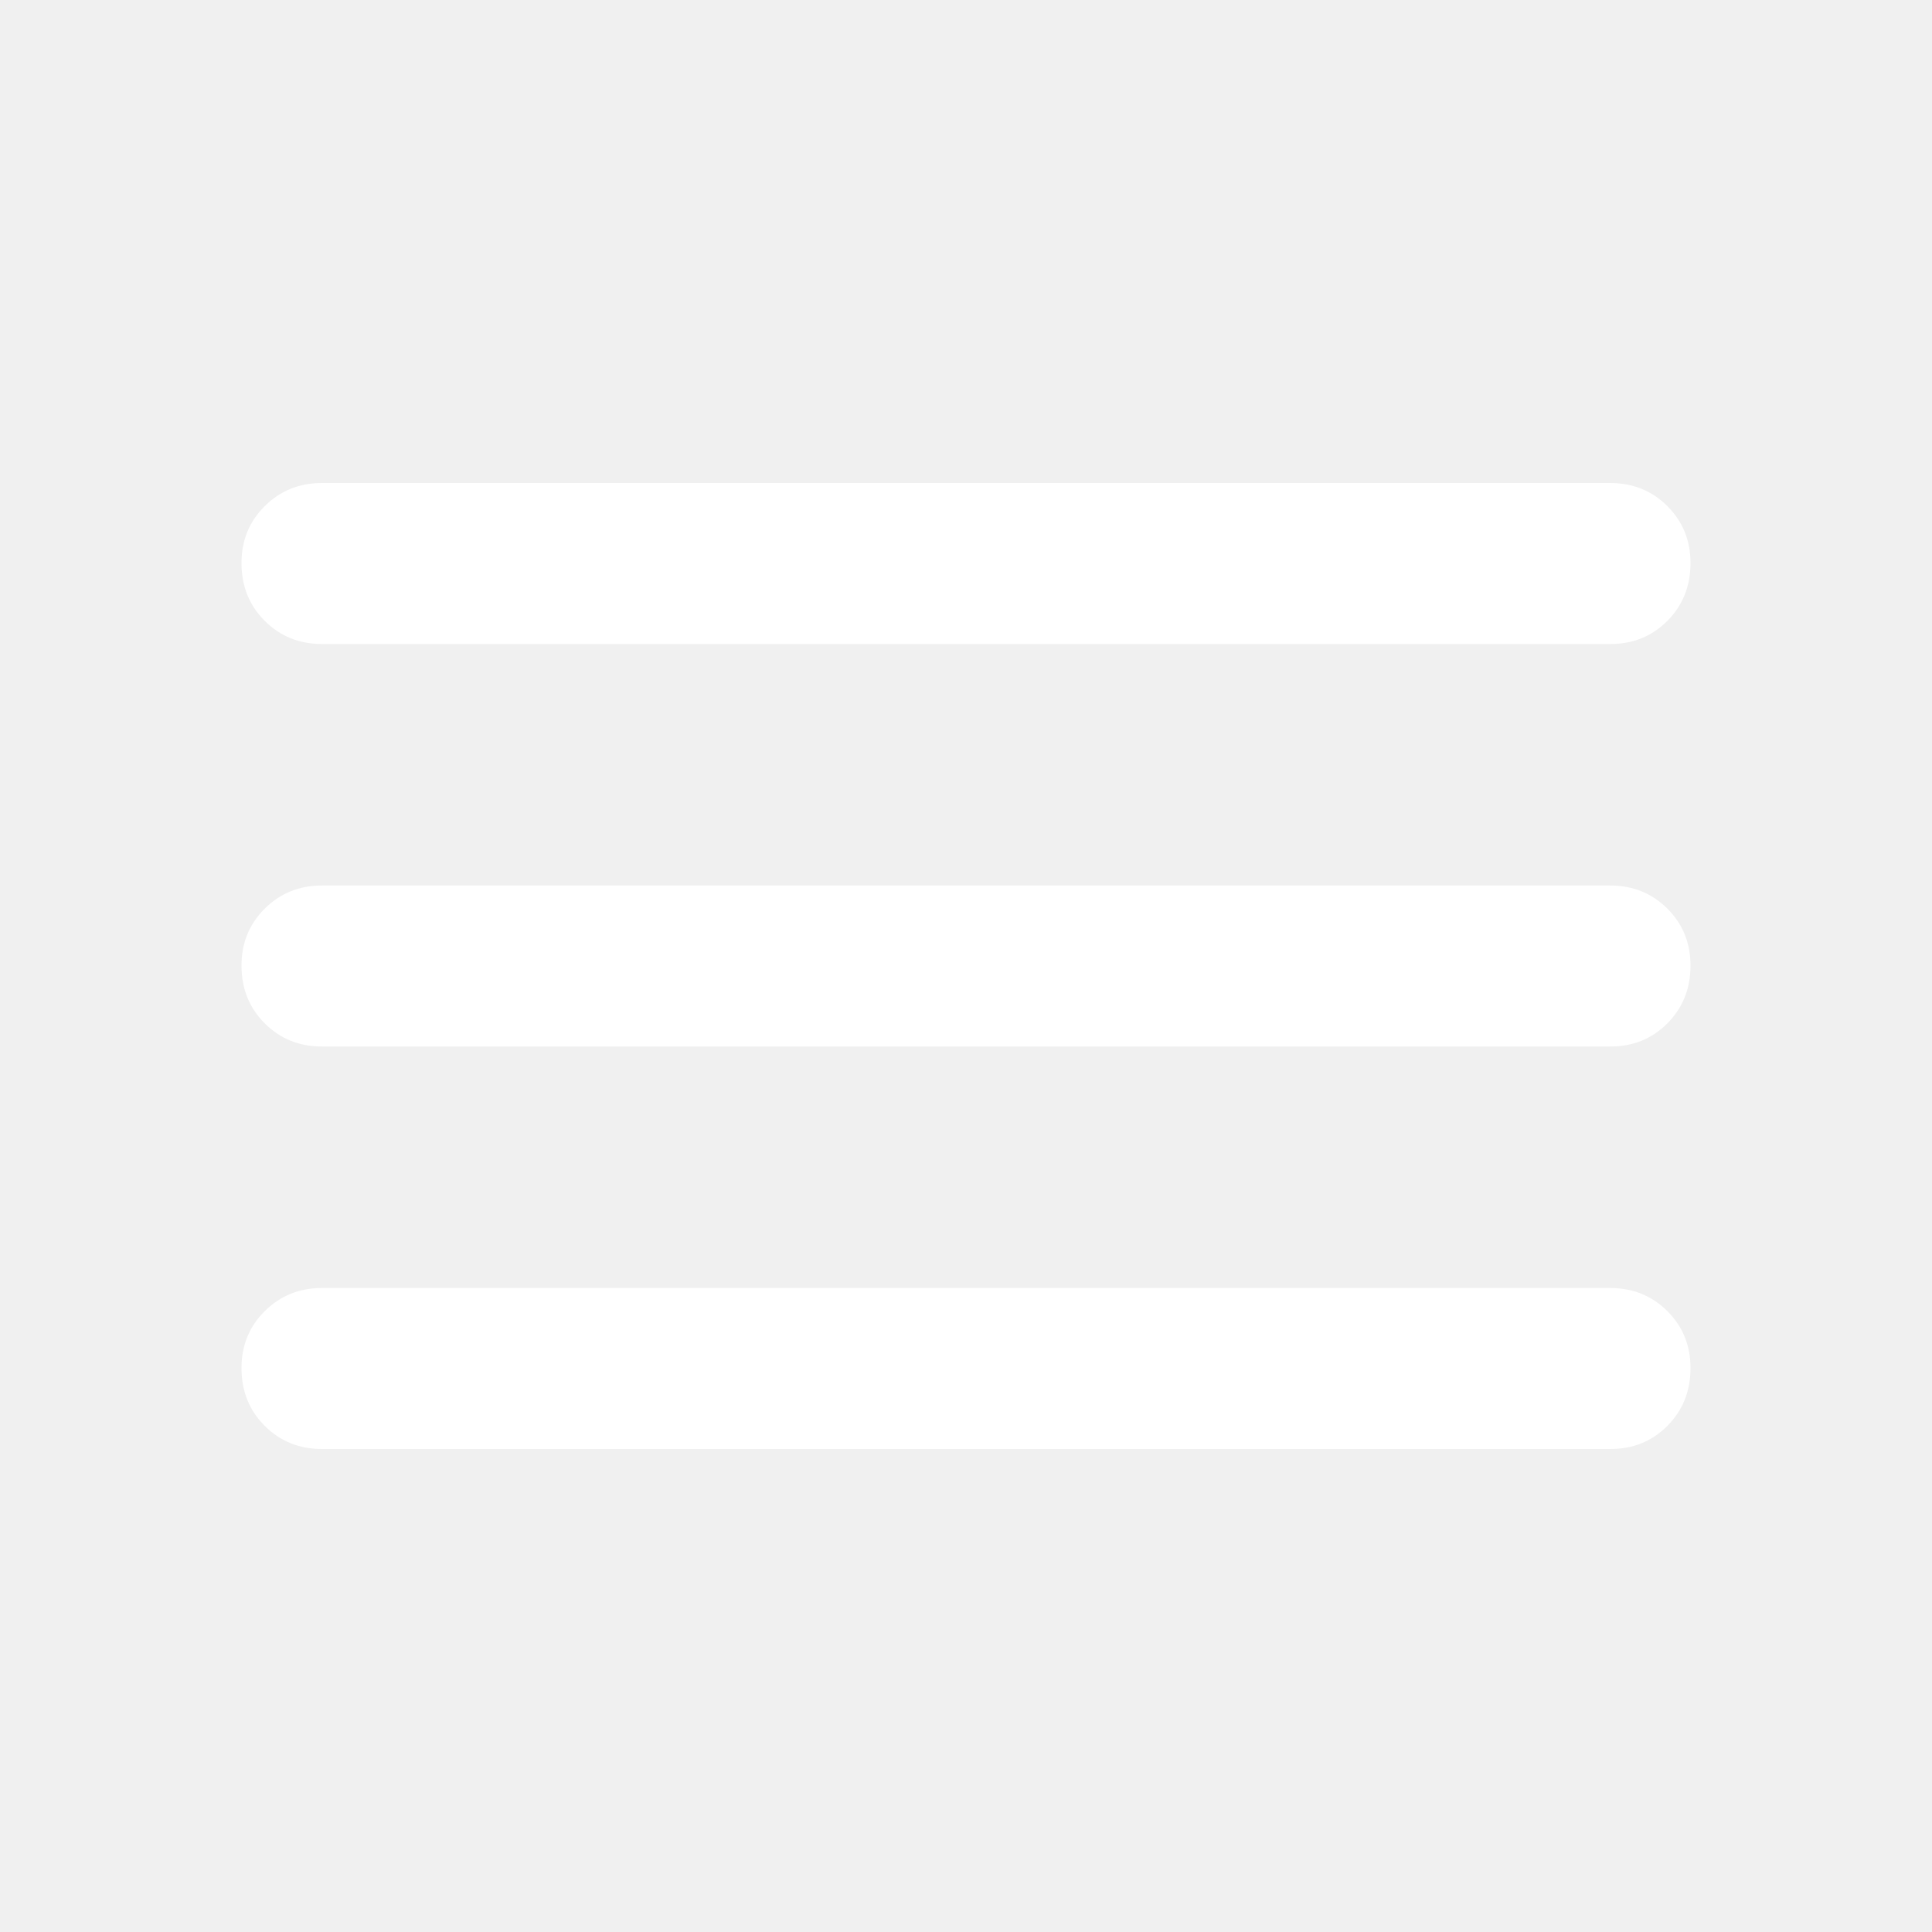
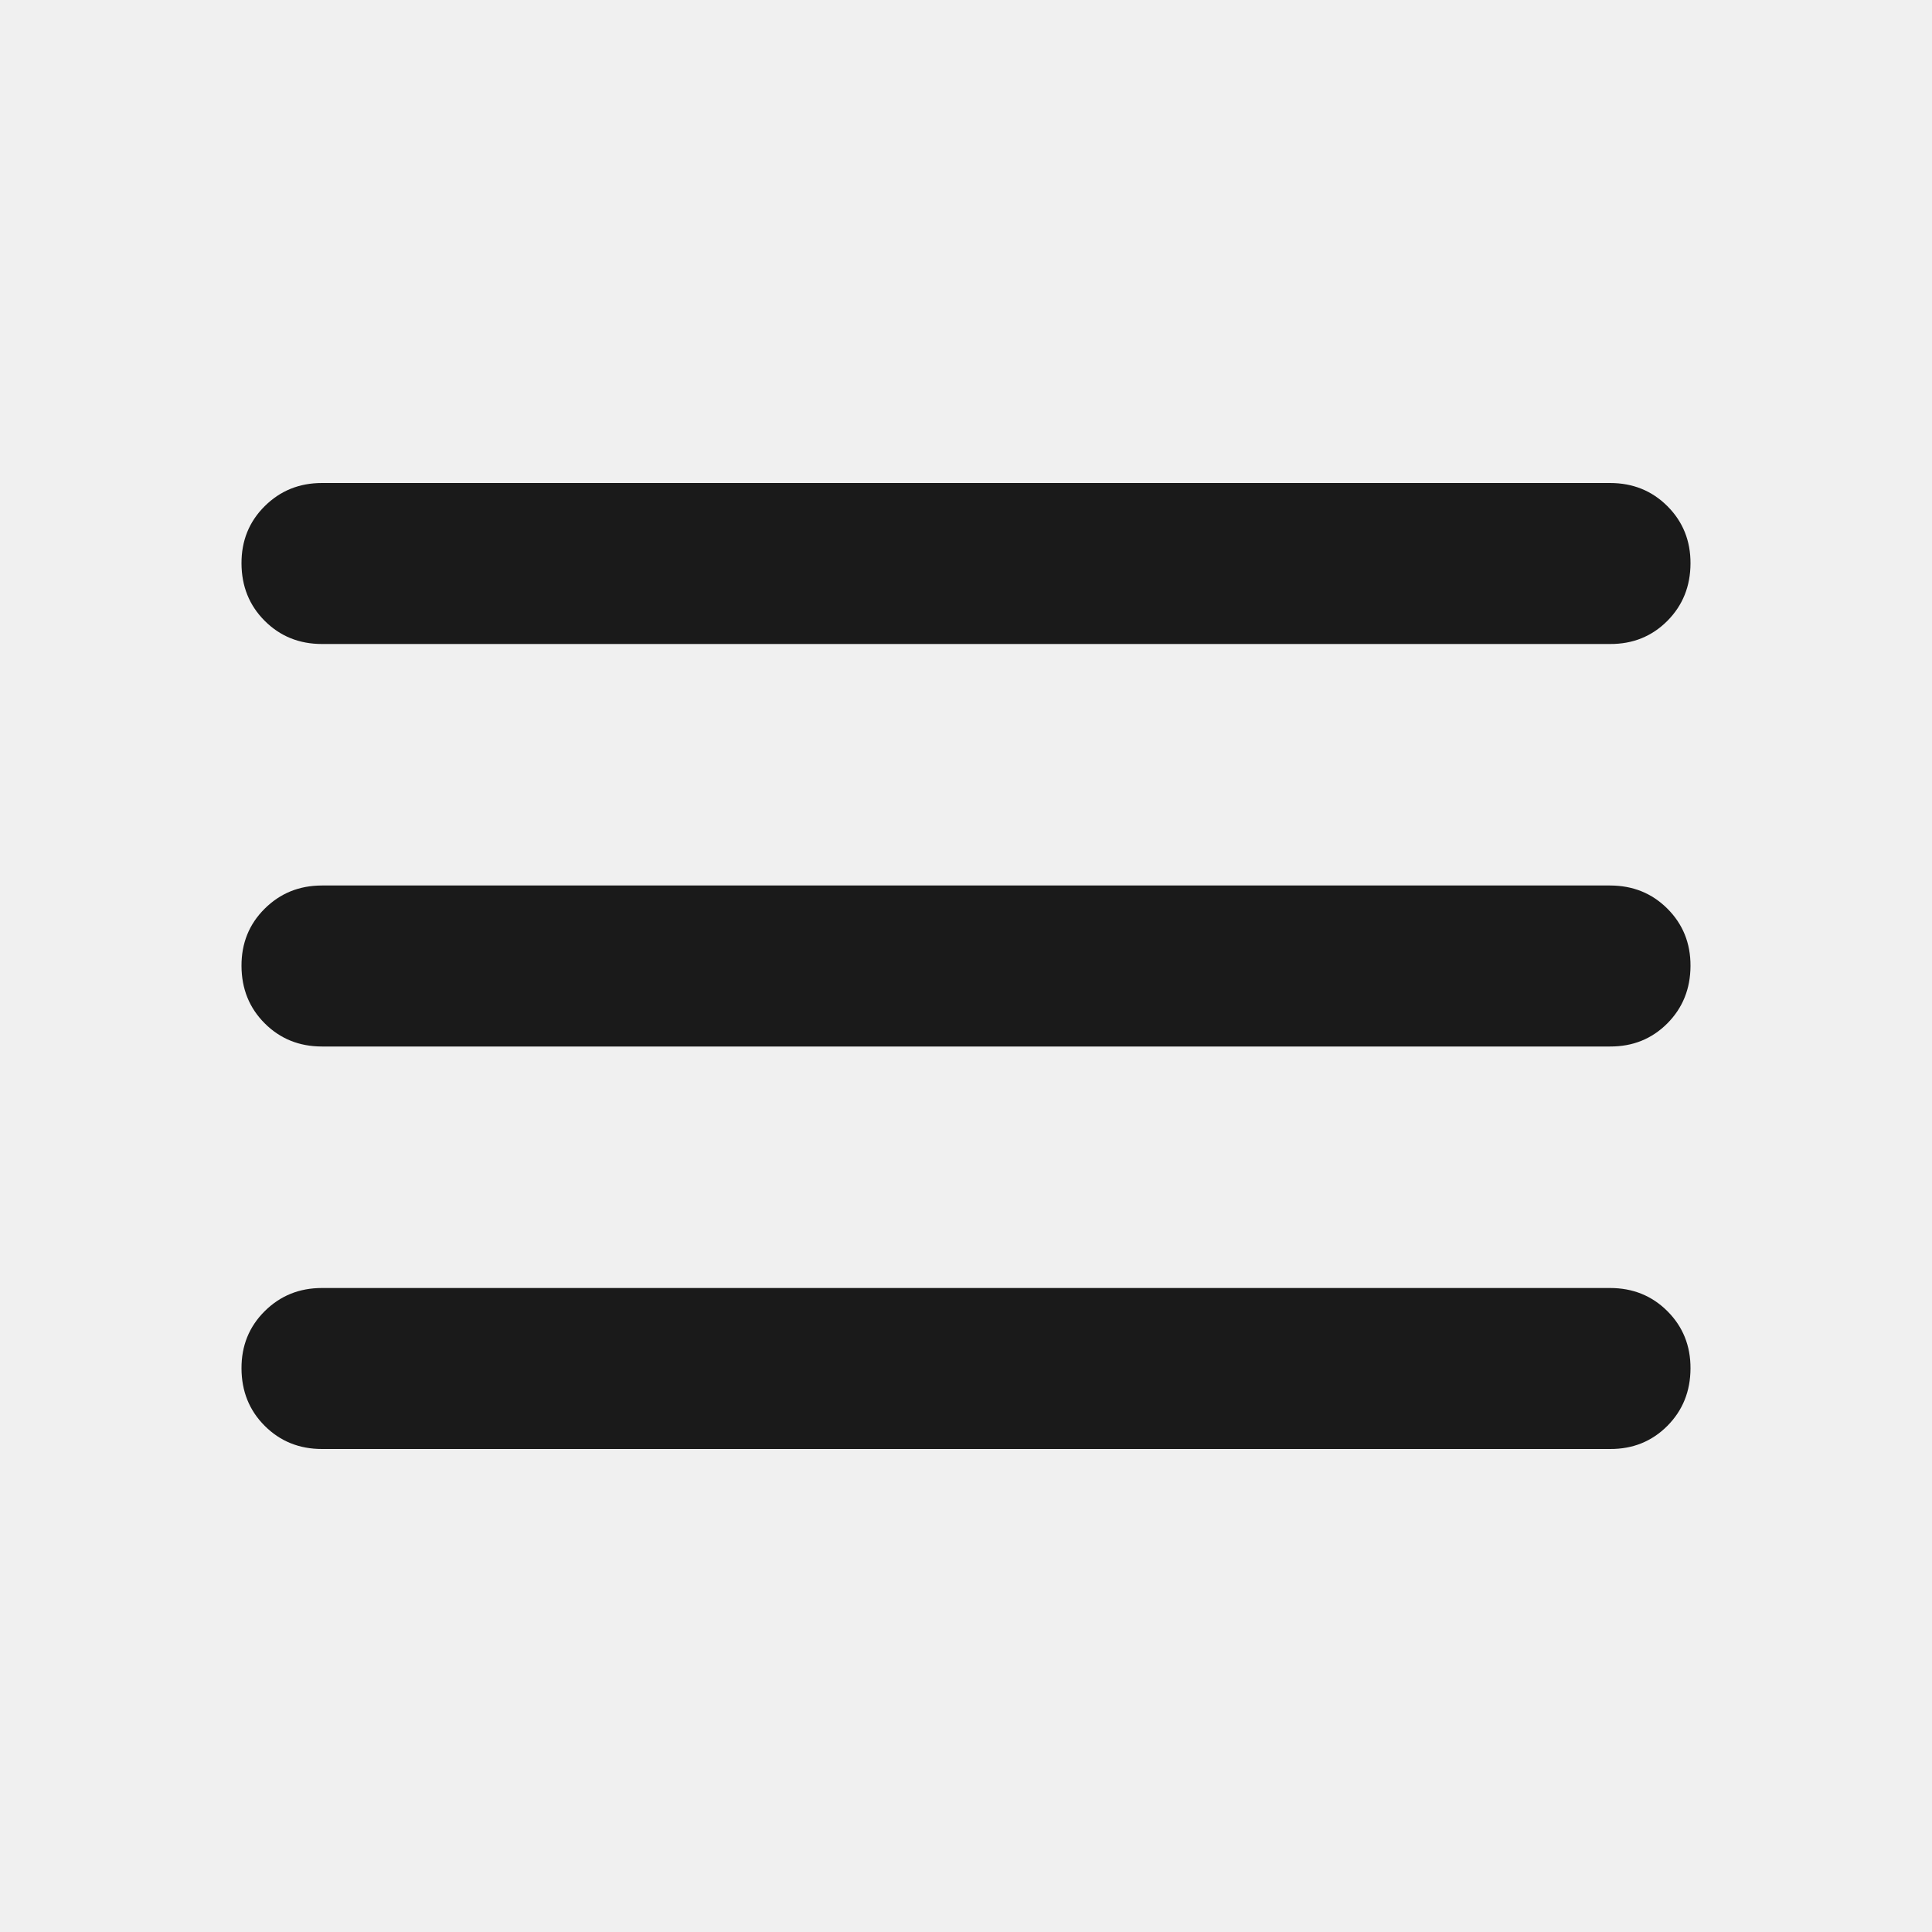
<svg xmlns="http://www.w3.org/2000/svg" width="18" height="18" viewBox="0 0 18 18" fill="none">
-   <path d="M3 13.5C2.788 13.5 2.61 13.428 2.466 13.284C2.322 13.14 2.251 12.962 2.25 12.75C2.249 12.538 2.321 12.36 2.466 12.216C2.611 12.072 2.788 12 3 12H15C15.213 12 15.391 12.072 15.535 12.216C15.679 12.36 15.751 12.538 15.75 12.75C15.749 12.962 15.678 13.14 15.534 13.285C15.39 13.429 15.213 13.501 15 13.5H3ZM3 9.75C2.788 9.75 2.61 9.678 2.466 9.534C2.322 9.39 2.251 9.212 2.25 9C2.249 8.788 2.321 8.61 2.466 8.466C2.611 8.322 2.788 8.25 3 8.25H15C15.213 8.25 15.391 8.322 15.535 8.466C15.679 8.61 15.751 8.788 15.75 9C15.749 9.212 15.678 9.39 15.534 9.535C15.39 9.679 15.213 9.751 15 9.75H3ZM3 6C2.788 6 2.61 5.928 2.466 5.784C2.322 5.64 2.251 5.462 2.25 5.25C2.249 5.038 2.321 4.86 2.466 4.716C2.611 4.572 2.788 4.5 3 4.5H15C15.213 4.5 15.391 4.572 15.535 4.716C15.679 4.86 15.751 5.038 15.75 5.25C15.749 5.462 15.678 5.64 15.534 5.785C15.39 5.929 15.213 6.001 15 6H3Z" fill="white" />
+   <path d="M3 13.5C2.788 13.5 2.61 13.428 2.466 13.284C2.322 13.14 2.251 12.962 2.25 12.75C2.249 12.538 2.321 12.36 2.466 12.216C2.611 12.072 2.788 12 3 12H15C15.213 12 15.391 12.072 15.535 12.216C15.679 12.36 15.751 12.538 15.75 12.75C15.749 12.962 15.678 13.14 15.534 13.285C15.39 13.429 15.213 13.501 15 13.5H3ZM3 9.75C2.788 9.75 2.61 9.678 2.466 9.534C2.322 9.39 2.251 9.212 2.25 9C2.249 8.788 2.321 8.61 2.466 8.466C2.611 8.322 2.788 8.25 3 8.25H15C15.213 8.25 15.391 8.322 15.535 8.466C15.679 8.61 15.751 8.788 15.75 9C15.749 9.212 15.678 9.39 15.534 9.535C15.39 9.679 15.213 9.751 15 9.75H3ZM3 6C2.788 6 2.61 5.928 2.466 5.784C2.322 5.64 2.251 5.462 2.25 5.25C2.249 5.038 2.321 4.86 2.466 4.716C2.611 4.572 2.788 4.5 3 4.5H15C15.213 4.5 15.391 4.572 15.535 4.716C15.679 4.86 15.751 5.038 15.75 5.25C15.749 5.462 15.678 5.64 15.534 5.785C15.39 5.929 15.213 6.001 15 6H3Z" fill="#1A1A1A" />
</svg>
